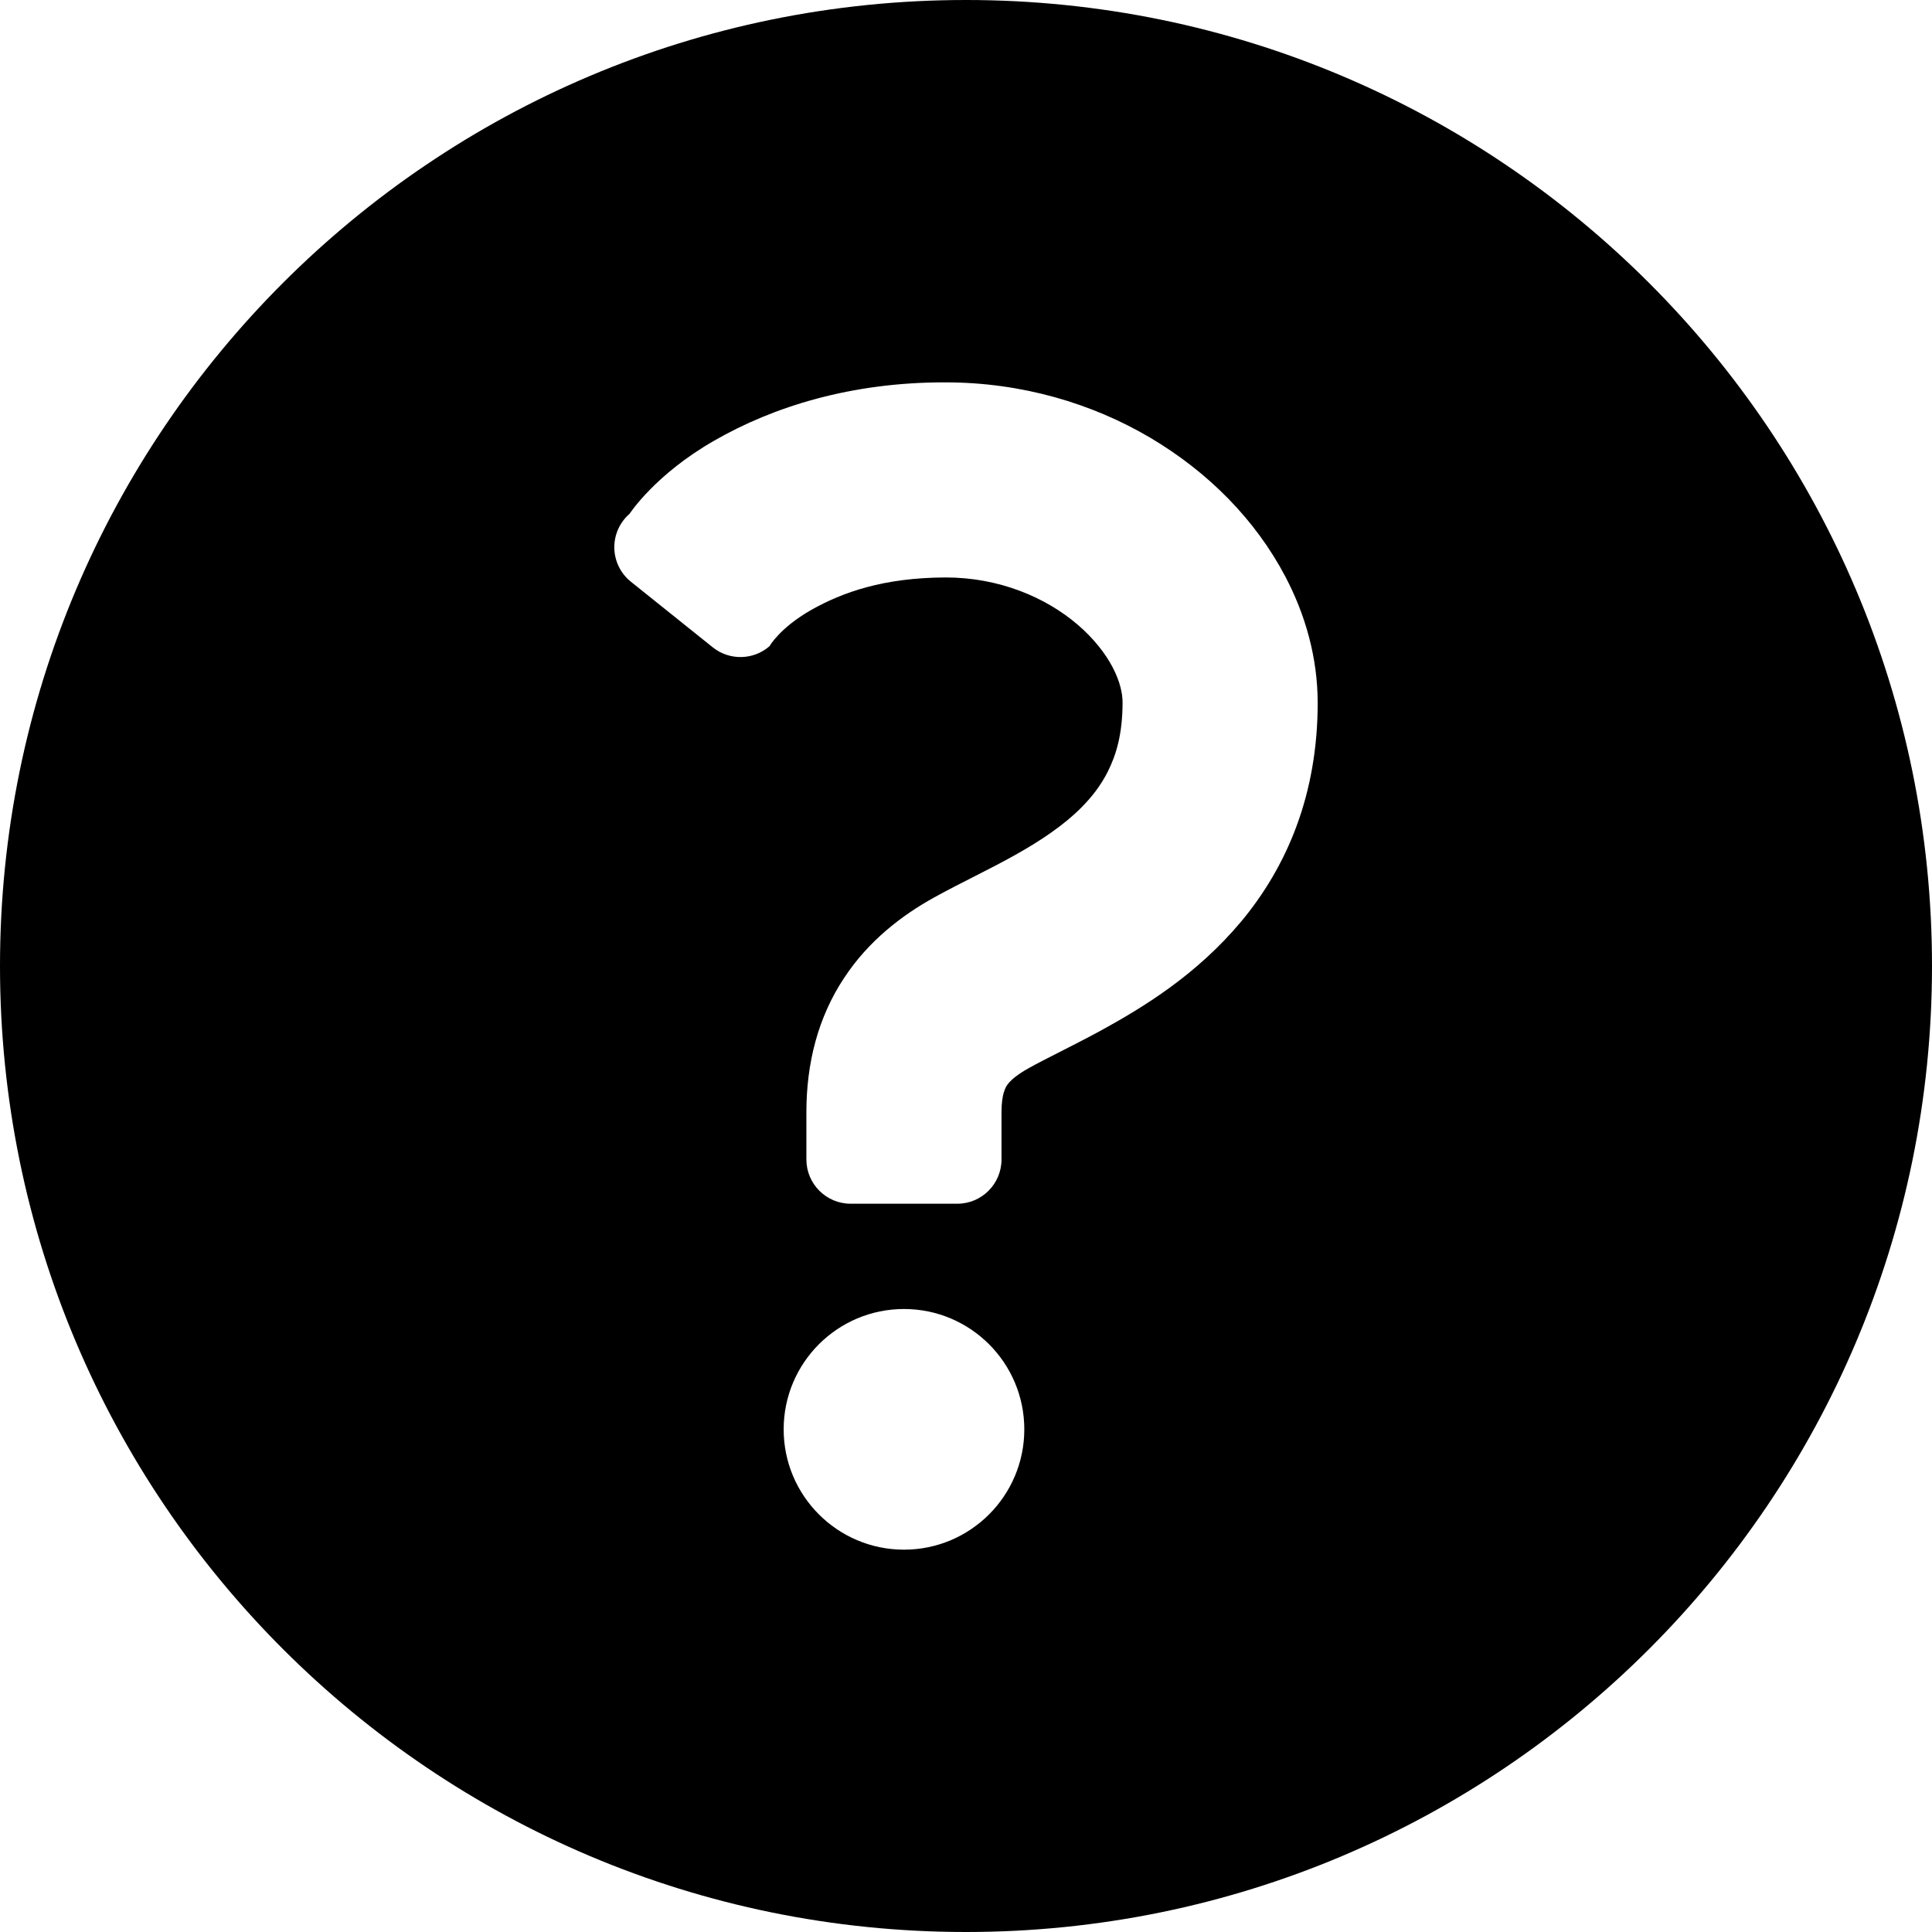
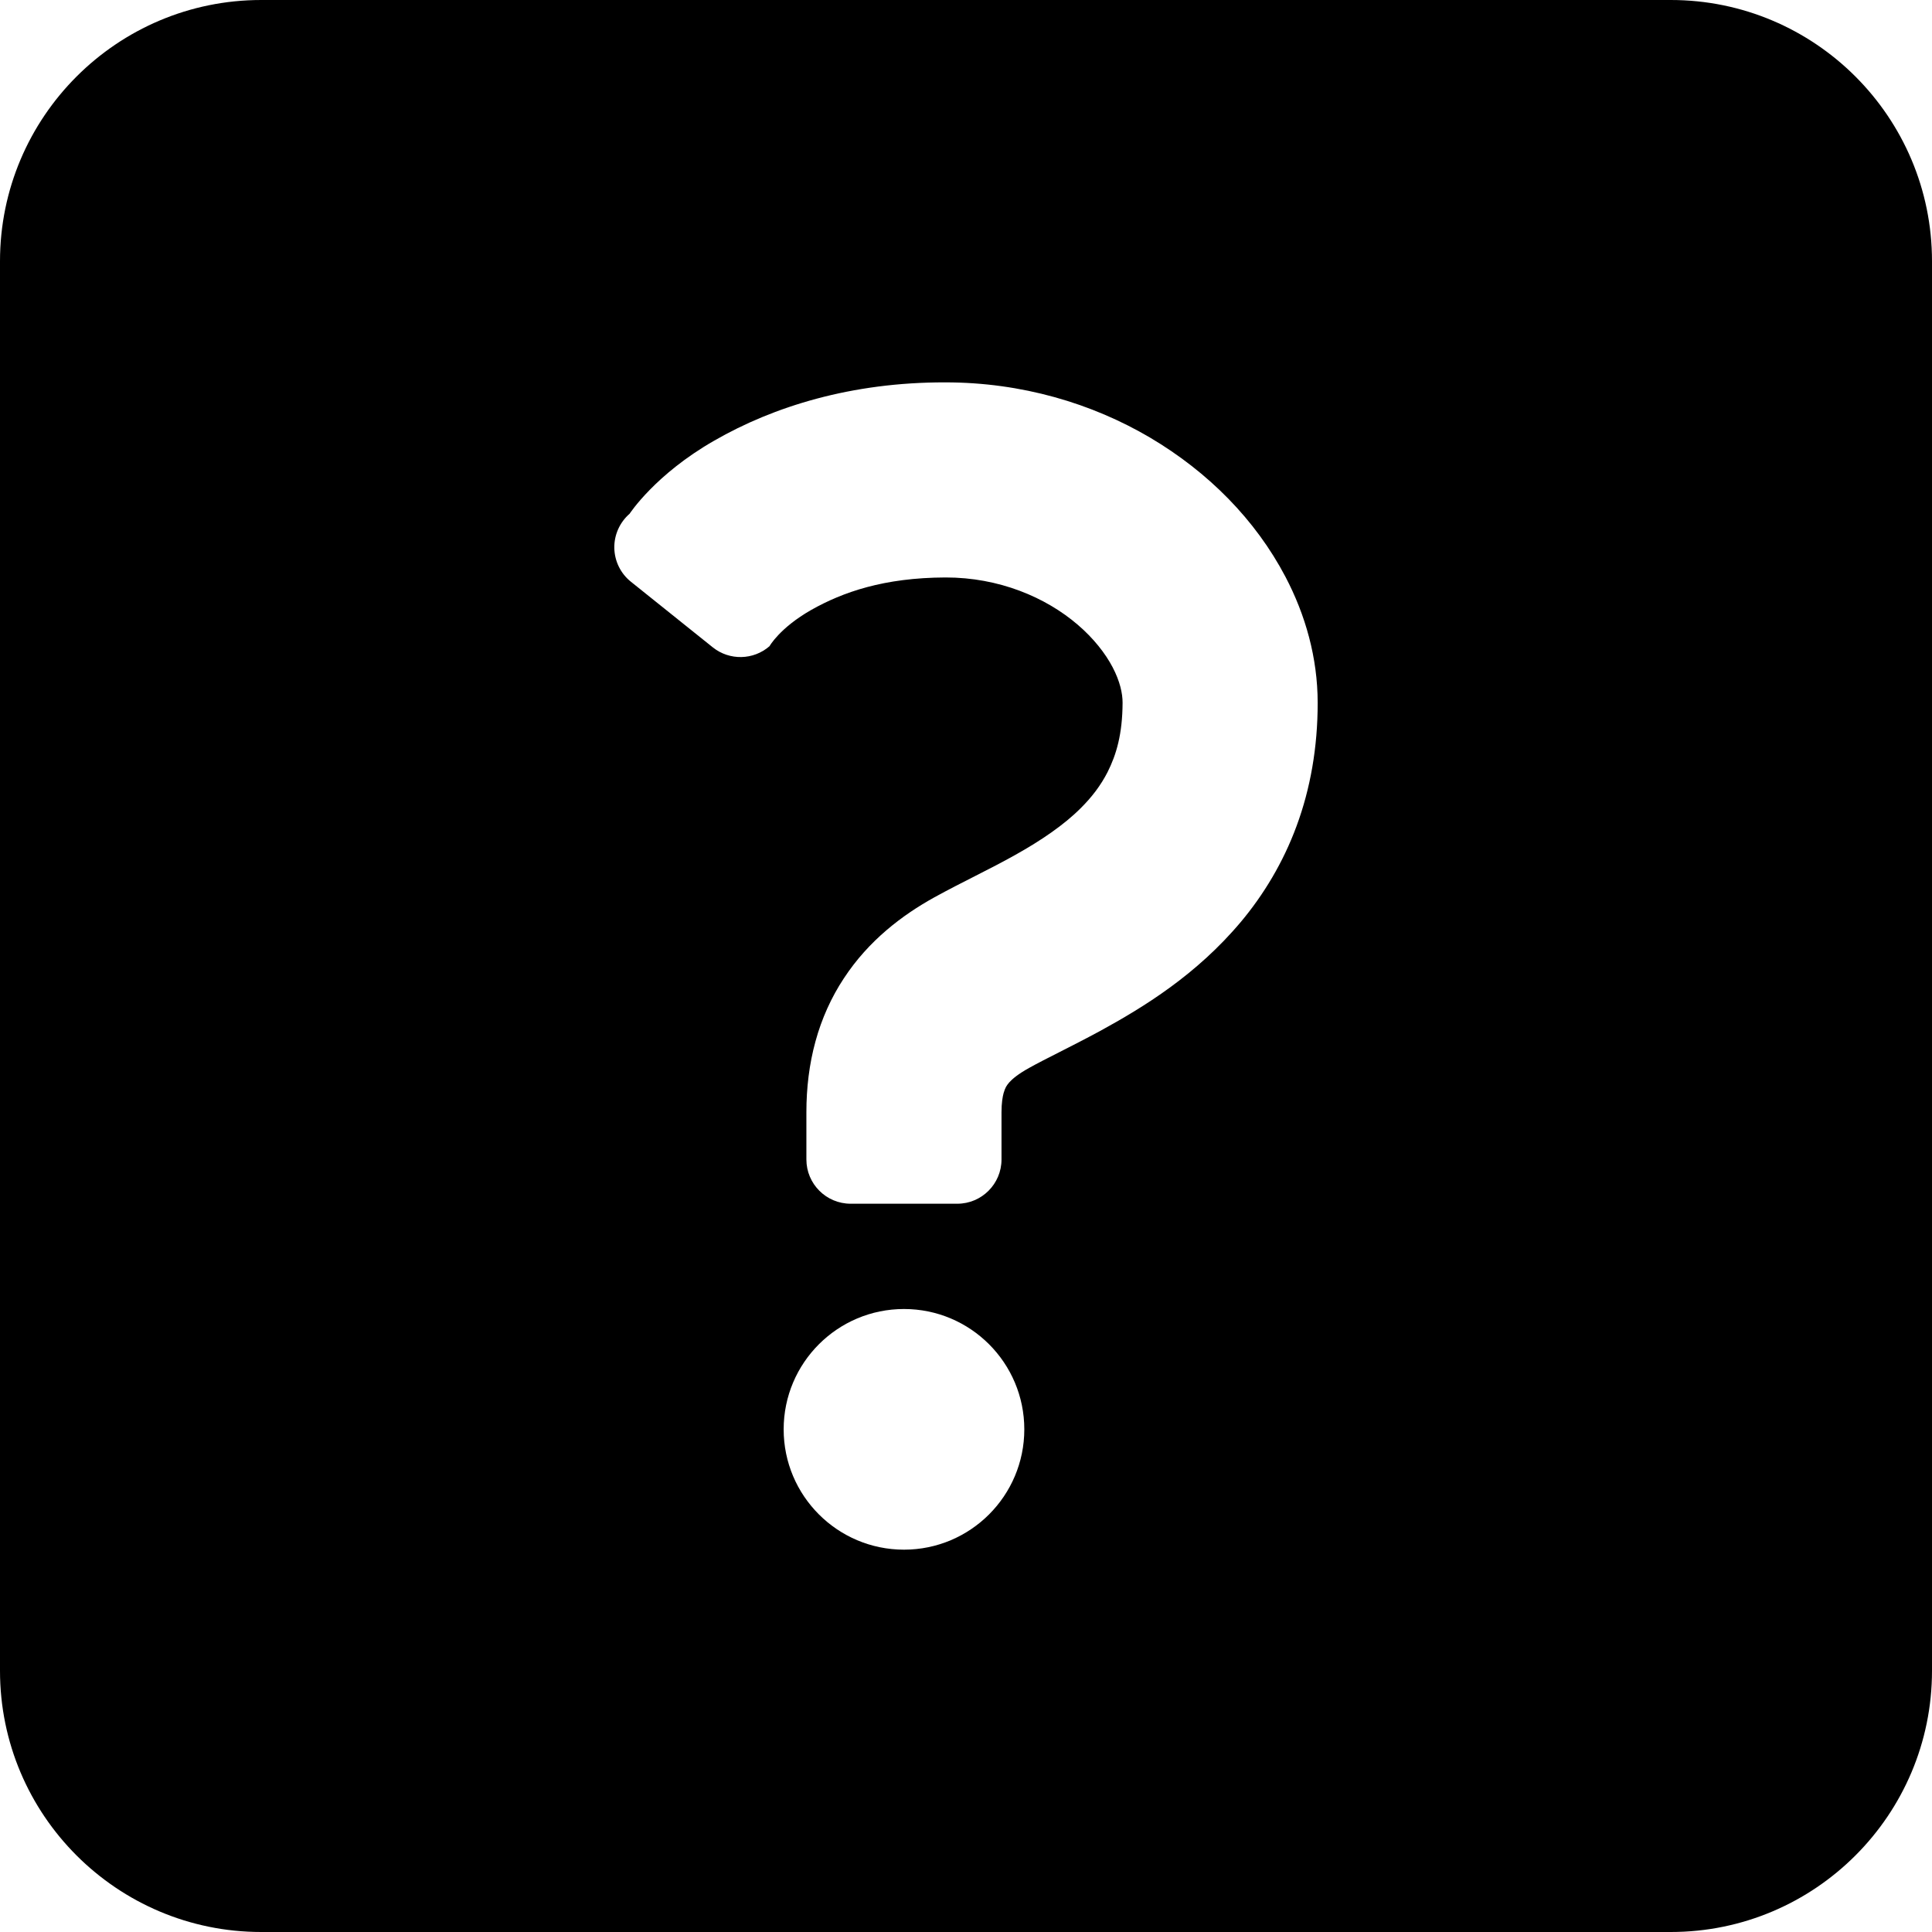
- <svg xmlns="http://www.w3.org/2000/svg" version="1.1" id="_x32_" viewBox="0 0 512 512" xml:space="preserve" width="150pt" height="150pt">
-   <style type="text/css">
- 	.st0{fill:#000000;}
- </style>
-   <g>
-     <path class="st0" d="M256,0C114.616,0,0,114.612,0,256s114.616,256,256,256s256-114.612,256-256S397.385,0,256,0z M207.678,378.794   c0-17.612,14.281-31.893,31.893-31.893c17.599,0,31.88,14.281,31.88,31.893c0,17.595-14.281,31.884-31.88,31.884   C221.959,410.678,207.678,396.389,207.678,378.794z M343.625,218.852c-3.596,9.793-8.802,18.289-14.695,25.356   c-11.847,14.148-25.888,22.718-37.442,29.041c-7.719,4.174-14.533,7.389-18.769,9.769c-2.905,1.604-4.479,2.95-5.256,3.826   c-0.768,0.926-1.029,1.306-1.496,2.826c-0.273,1.009-0.558,2.612-0.558,5.091c0,6.868,0,12.512,0,12.512   c0,6.472-5.248,11.728-11.723,11.728h-28.252c-6.475,0-11.732-5.256-11.732-11.728c0,0,0-5.645,0-12.512   c0-6.438,0.752-12.744,2.405-18.777c1.636-6.008,4.215-11.718,7.508-16.694c6.599-10.083,15.542-16.802,23.984-21.48   c7.401-4.074,14.723-7.455,21.516-11.281c6.789-3.793,12.843-7.91,17.302-12.372c2.988-2.975,5.31-6.05,7.087-9.52   c2.335-4.628,3.955-10.067,3.992-18.389c0.012-2.463-0.698-5.702-2.632-9.405c-1.926-3.686-5.066-7.694-9.264-11.29   c-8.45-7.248-20.843-12.545-35.054-12.521c-16.285,0.058-27.186,3.876-35.587,8.62c-8.36,4.776-11.029,9.595-11.029,9.595   c-4.268,3.718-10.603,3.85-15.025,0.314l-21.71-17.397c-2.719-2.173-4.322-5.438-4.396-8.926c-0.063-3.479,1.425-6.81,4.061-9.099   c0,0,6.765-10.43,22.451-19.38c15.62-8.992,36.322-15.488,61.236-15.429c20.215,0,38.839,5.562,54.268,14.661   c15.434,9.148,27.897,21.744,35.851,36.876c5.281,10.074,8.525,21.43,8.533,33.38C349.211,198.042,347.248,209.058,343.625,218.852   z" />
-   </g>
+ <svg xmlns="http://www.w3.org/2000/svg" width="100%" height="100%" viewBox="0 0 150 150" version="1.1" xml:space="preserve" style="fill-rule:evenodd;clip-rule:evenodd;stroke-linejoin:round;stroke-miterlimit:2;">
+   <path d="M150,20.282l0,109.436c0,11.194 -9.088,20.282 -20.282,20.282l-109.436,-0c-11.194,-0 -20.282,-9.088 -20.282,-20.282l0,-109.436c0,-11.194 9.088,-20.282 20.282,-20.282l109.436,-0c11.194,-0 20.282,9.088 20.282,20.282Zm-49.329,43.835c1.062,-2.87 1.637,-6.097 1.633,-9.552c-0.002,-3.501 -0.952,-6.828 -2.5,-9.78c-2.33,-4.433 -5.981,-8.123 -10.503,-10.803c-4.52,-2.666 -9.976,-4.295 -15.899,-4.295c-7.299,-0.018 -13.364,1.885 -17.94,4.52c-4.595,2.622 -6.577,5.677 -6.577,5.677c-0.772,0.671 -1.208,1.647 -1.19,2.666c0.022,1.022 0.491,1.979 1.288,2.615l6.36,5.097c1.296,1.036 3.152,0.997 4.402,-0.092c0,0 0.782,-1.412 3.231,-2.811c2.462,-1.39 5.655,-2.508 10.426,-2.525c4.164,-0.007 7.794,1.544 10.27,3.668c1.23,1.053 2.15,2.228 2.714,3.307c0.567,1.085 0.775,2.034 0.771,2.756c-0.011,2.438 -0.485,4.031 -1.169,5.387c-0.521,1.017 -1.201,1.918 -2.077,2.789c-1.306,1.308 -3.08,2.514 -5.069,3.625c-1.99,1.121 -4.135,2.111 -6.303,3.305c-2.473,1.37 -5.093,3.339 -7.027,6.293c-0.965,1.458 -1.72,3.131 -2.199,4.891c-0.485,1.767 -0.705,3.615 -0.705,5.501l0,3.665c0,1.896 1.54,3.436 3.437,3.436l8.277,0c1.897,0 3.435,-1.54 3.435,-3.436l-0,-3.665c-0,-0.727 0.083,-1.196 0.163,-1.492c0.137,-0.445 0.213,-0.556 0.438,-0.828c0.228,-0.256 0.689,-0.651 1.54,-1.121c1.241,-0.697 3.237,-1.639 5.499,-2.862c3.385,-1.852 7.498,-4.363 10.969,-8.508c1.727,-2.07 3.252,-4.559 4.305,-7.428Zm-39.828,46.858c0,5.155 4.184,9.341 9.344,9.341c5.156,-0 9.34,-4.186 9.34,-9.341c-0,-5.16 -4.184,-9.344 -9.34,-9.344c-5.16,0 -9.344,4.184 -9.344,9.344Z" />
</svg>
